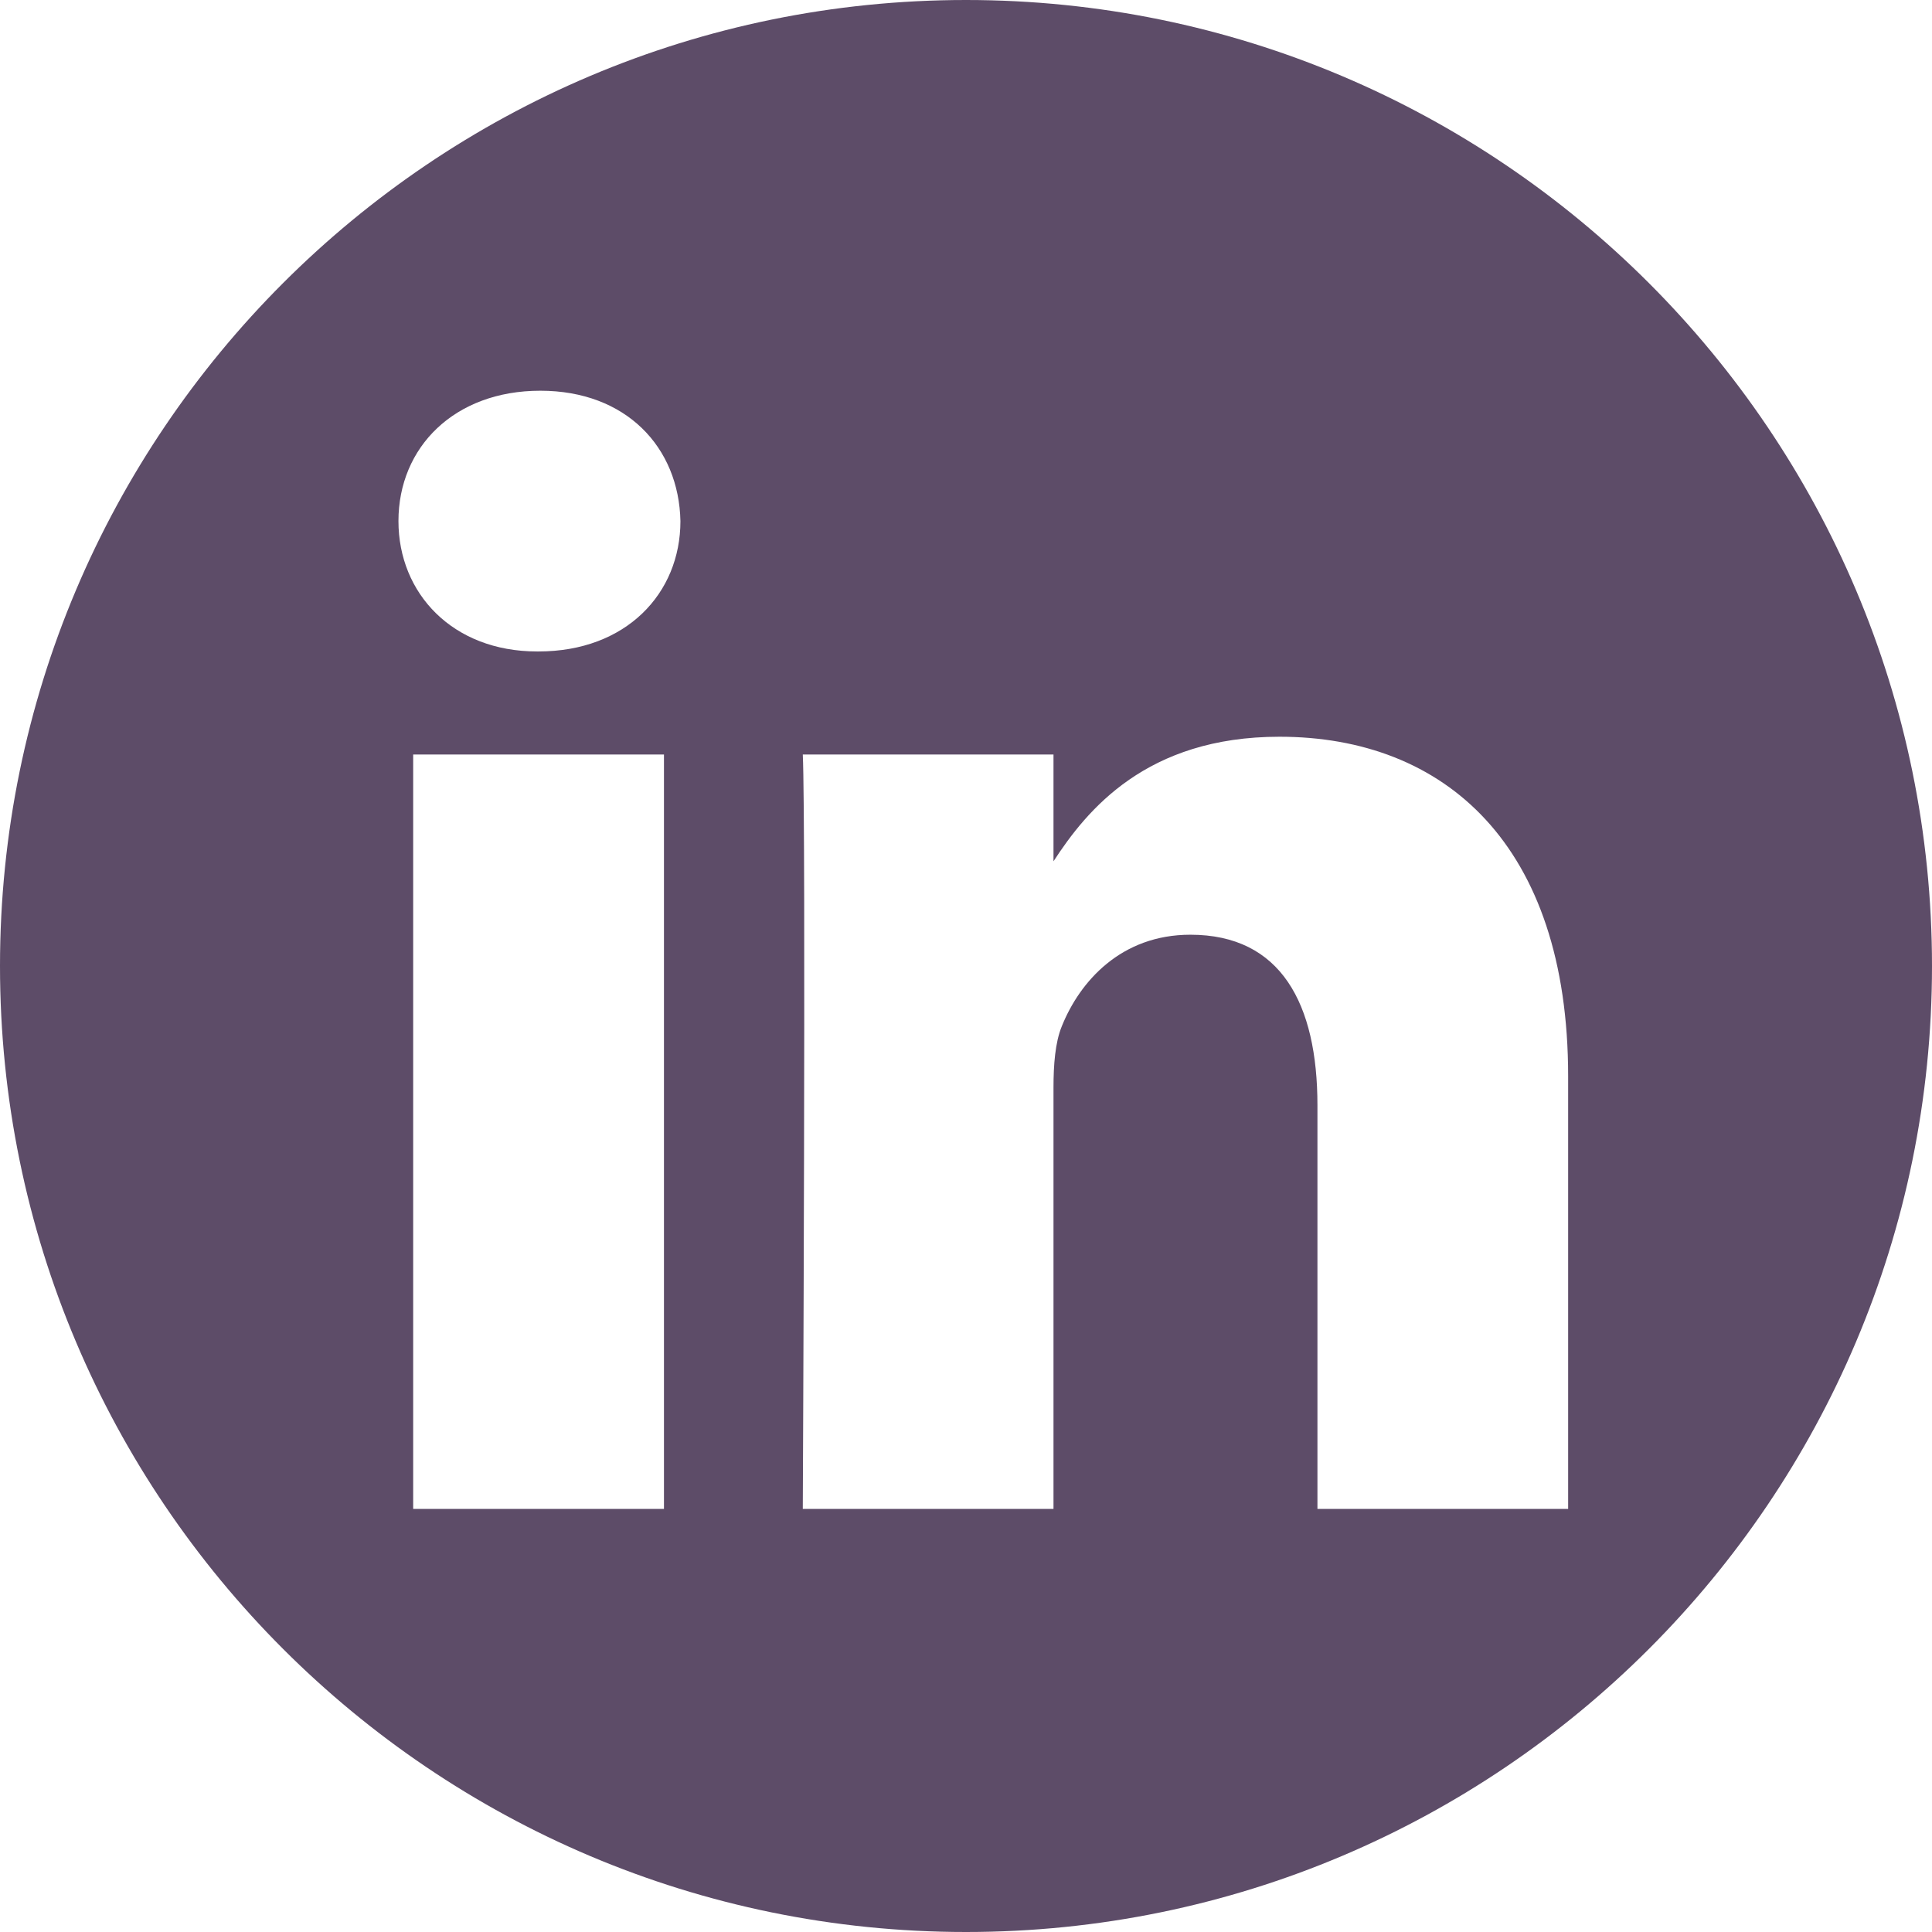
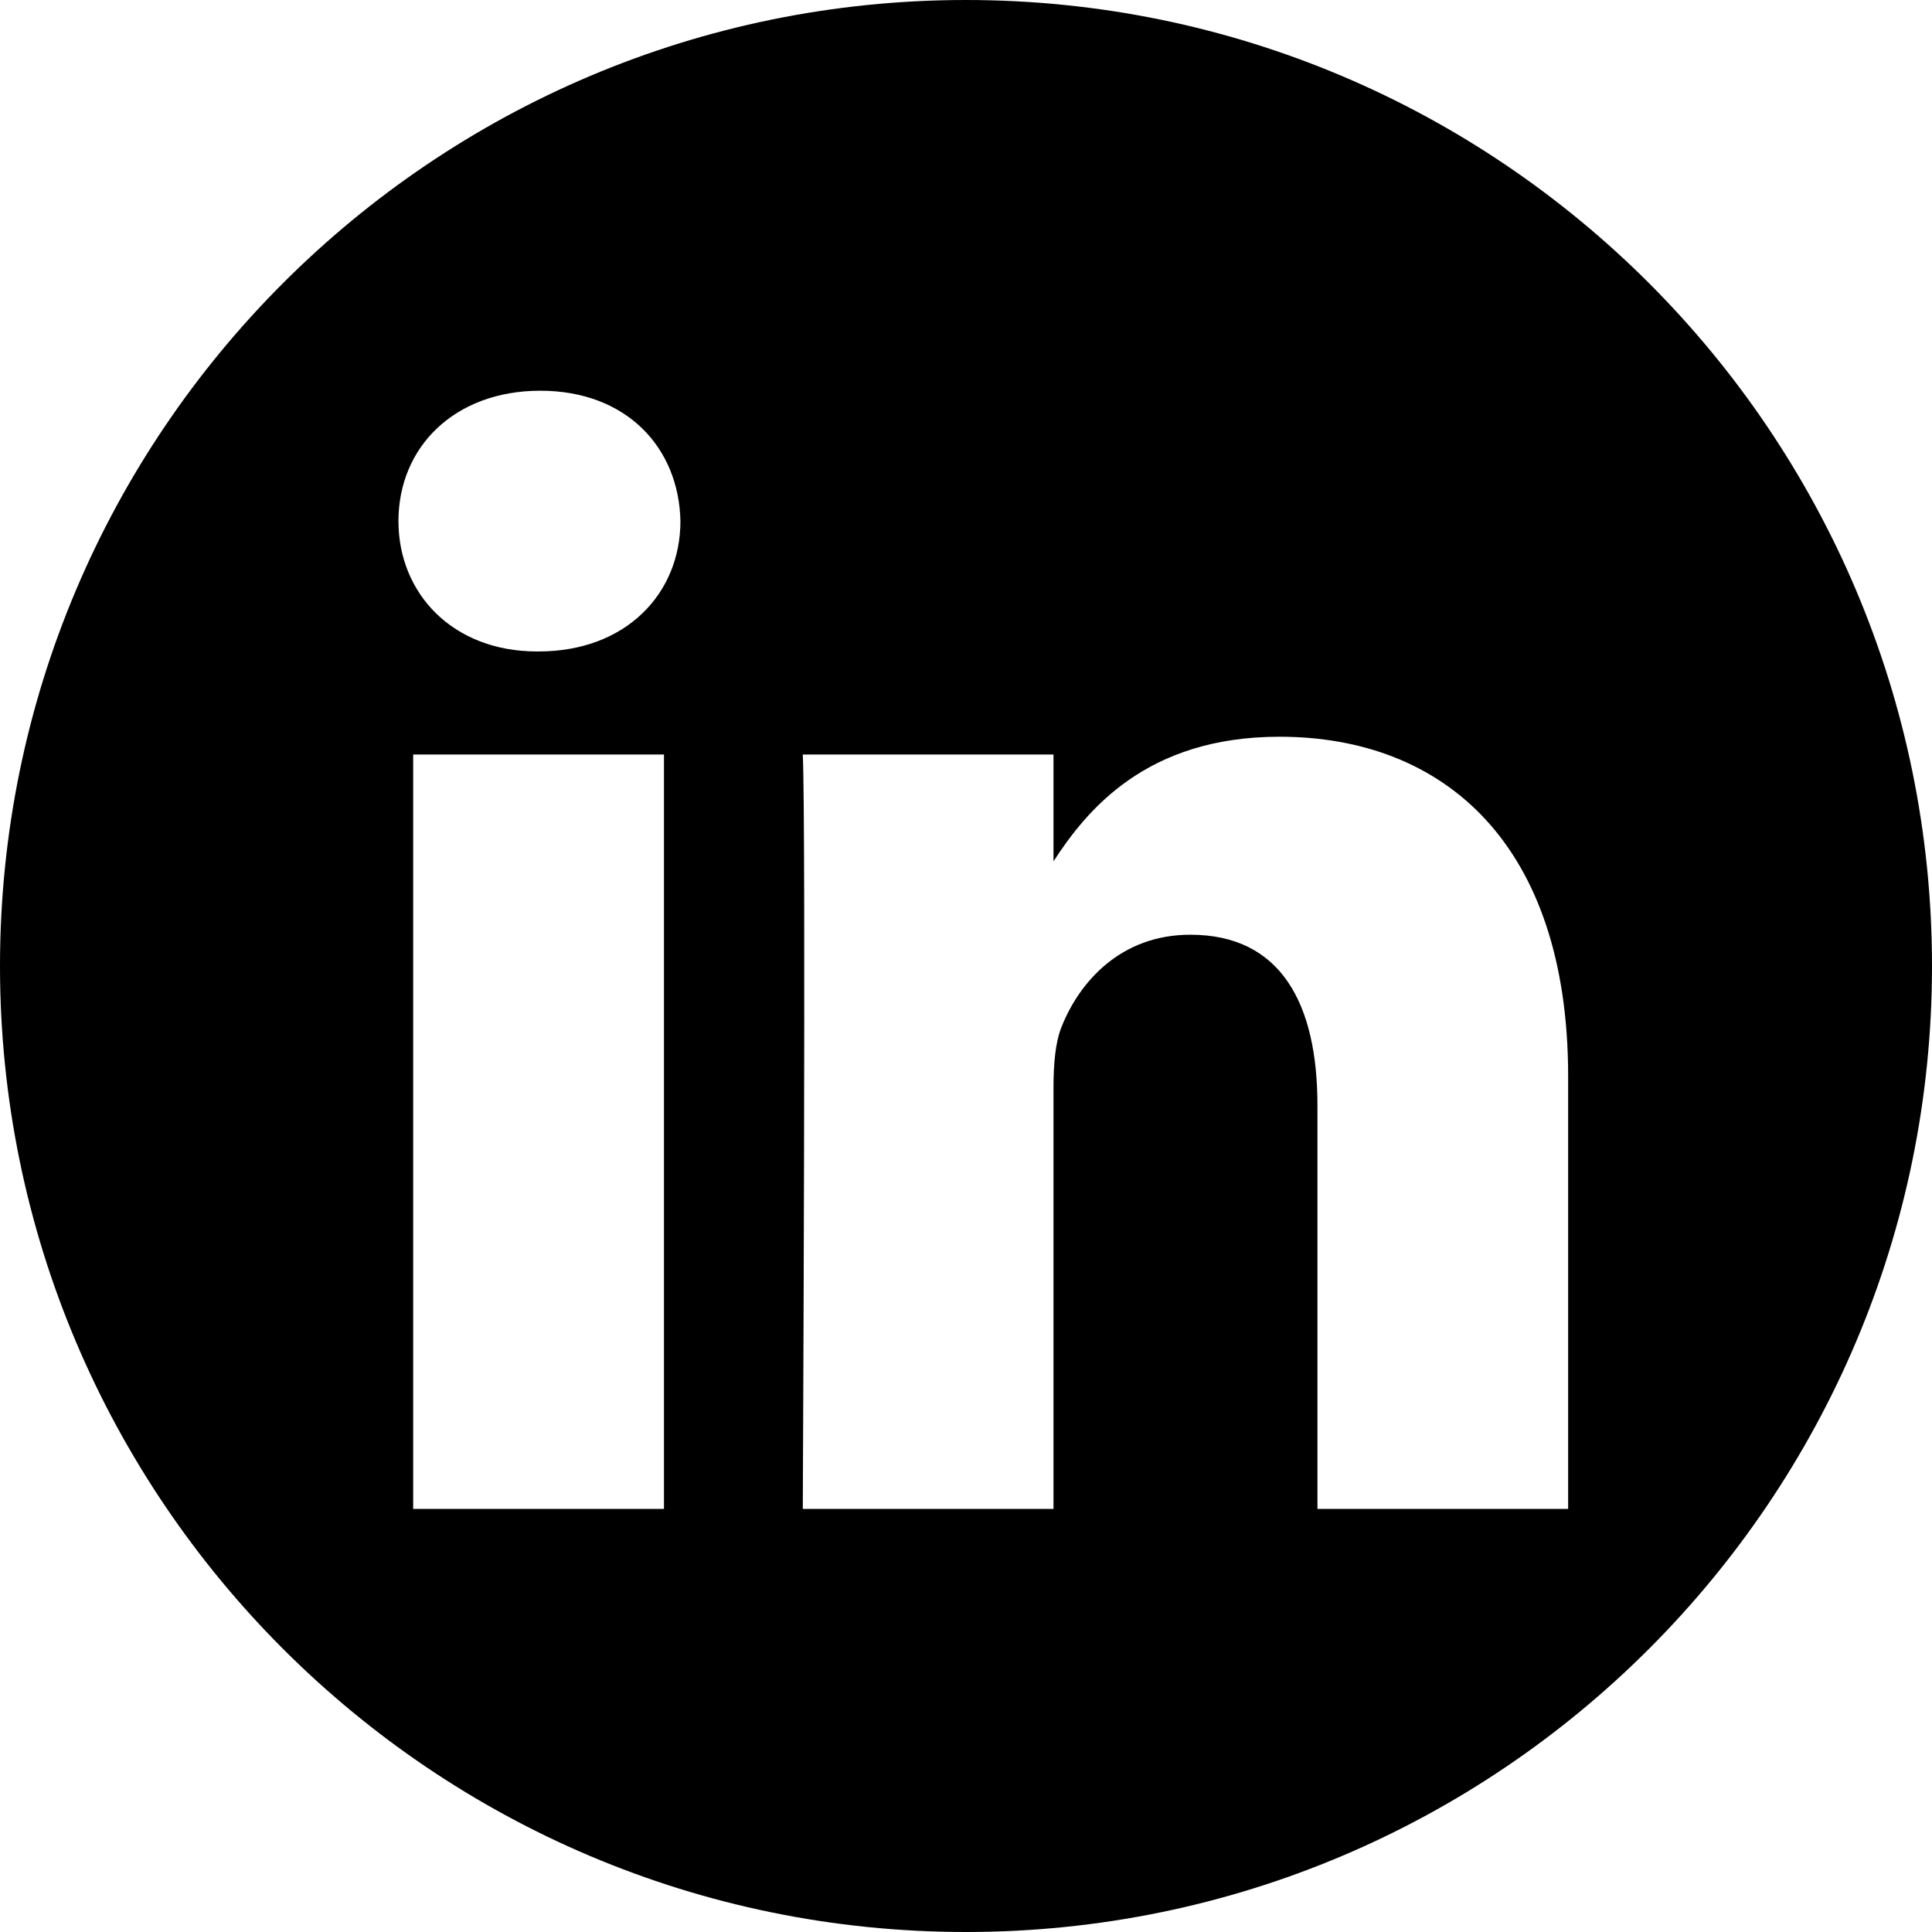
<svg xmlns="http://www.w3.org/2000/svg" width="21" height="21" viewBox="0 0 21 21" fill="none">
-   <path fill-rule="evenodd" clip-rule="evenodd" d="M10.5 0C16.295 0 21 4.705 21 10.5C21 16.295 16.295 21 10.5 21C4.705 21 0 16.295 0 10.5C0 4.705 4.705 0 10.5 0ZM7.217 16.401V8.201H4.491V16.401H7.217ZM17.045 16.401V11.699C17.045 9.18 15.701 8.008 13.907 8.008C12.461 8.008 11.814 8.804 11.451 9.362V8.201H8.726C8.762 8.97 8.726 16.401 8.726 16.401H11.451V11.822C11.451 11.576 11.469 11.331 11.541 11.156C11.737 10.667 12.186 10.16 12.939 10.16C13.925 10.16 14.32 10.912 14.32 12.014V16.401H17.045ZM5.873 4.247C4.94 4.247 4.331 4.86 4.331 5.664C4.331 6.451 4.921 7.081 5.837 7.081H5.854C6.805 7.081 7.396 6.451 7.396 5.664C7.379 4.86 6.805 4.247 5.873 4.247Z" fill="#5D4C68" />
+   <path fill-rule="evenodd" clip-rule="evenodd" d="M10.5 0C16.295 0 21 4.705 21 10.5C21 16.295 16.295 21 10.5 21C4.705 21 0 16.295 0 10.5C0 4.705 4.705 0 10.5 0ZM7.217 16.401V8.201H4.491V16.401H7.217ZM17.045 16.401V11.699C17.045 9.18 15.701 8.008 13.907 8.008C12.461 8.008 11.814 8.804 11.451 9.362V8.201H8.726C8.762 8.97 8.726 16.401 8.726 16.401H11.451V11.822C11.451 11.576 11.469 11.331 11.541 11.156C11.737 10.667 12.186 10.16 12.939 10.16C13.925 10.16 14.32 10.912 14.32 12.014V16.401H17.045ZM5.873 4.247C4.94 4.247 4.331 4.86 4.331 5.664C4.331 6.451 4.921 7.081 5.837 7.081H5.854C6.805 7.081 7.396 6.451 7.396 5.664C7.379 4.86 6.805 4.247 5.873 4.247Z" fill="#000000" />
</svg>
